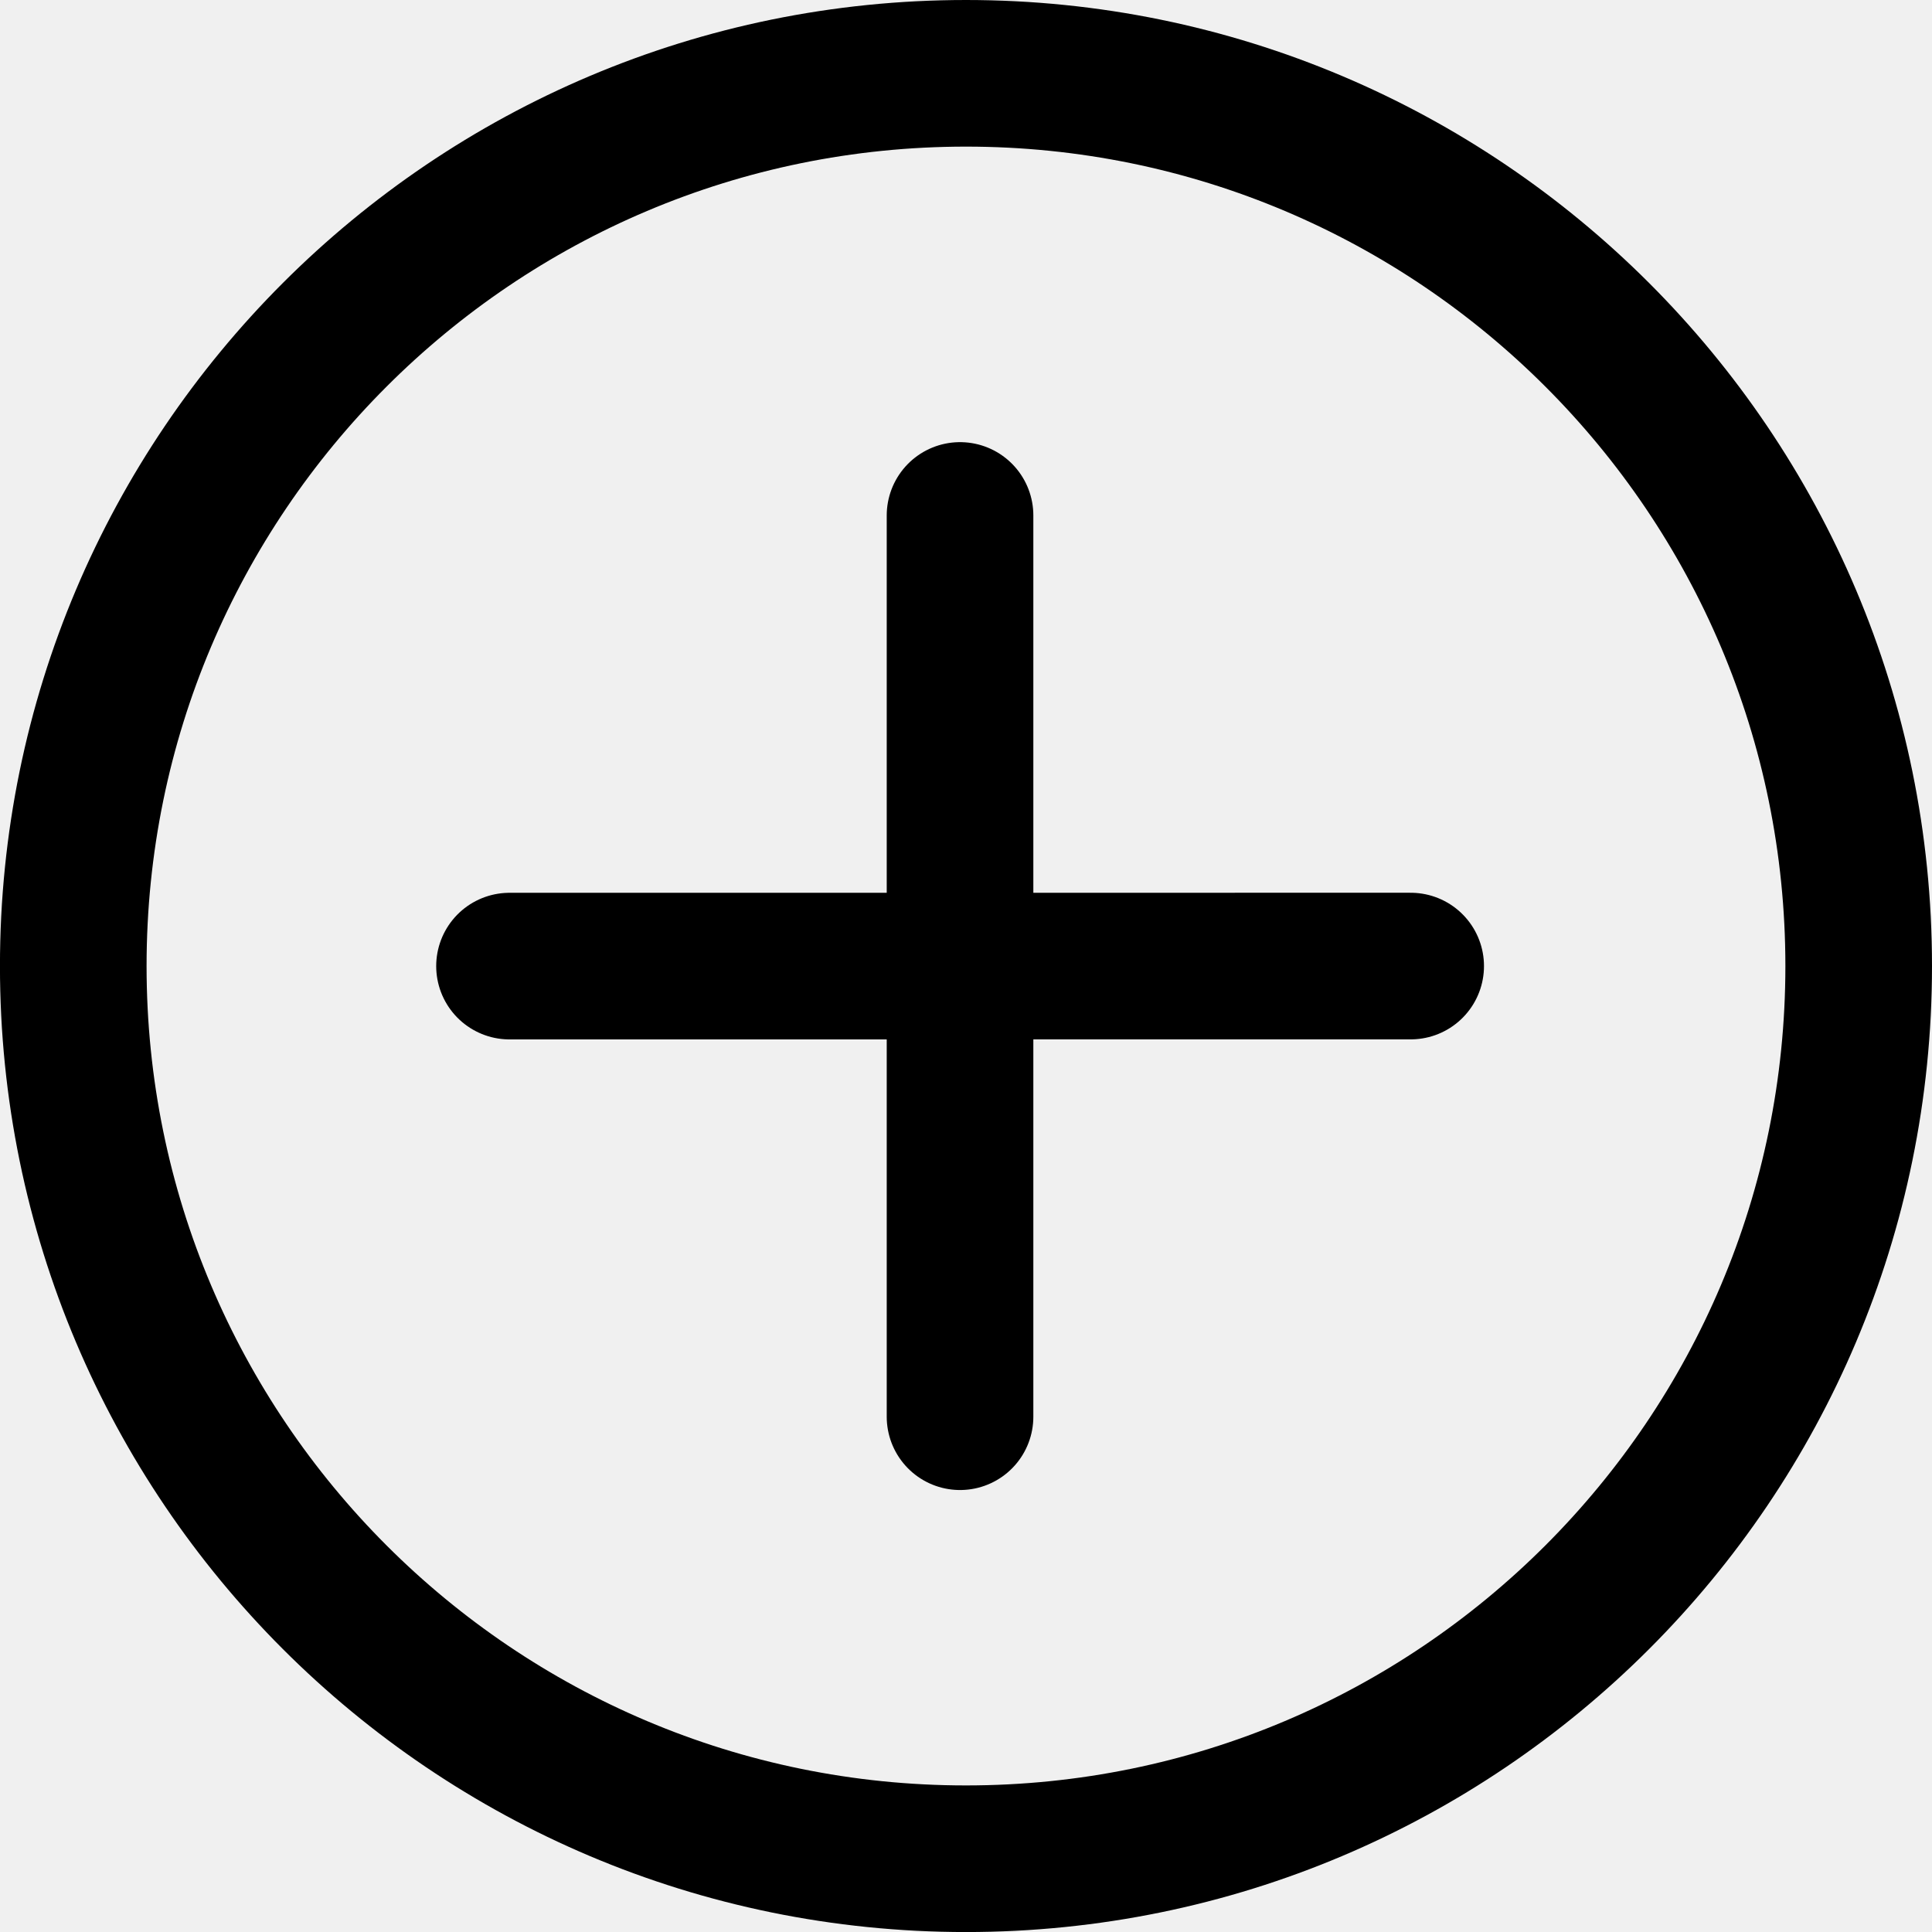
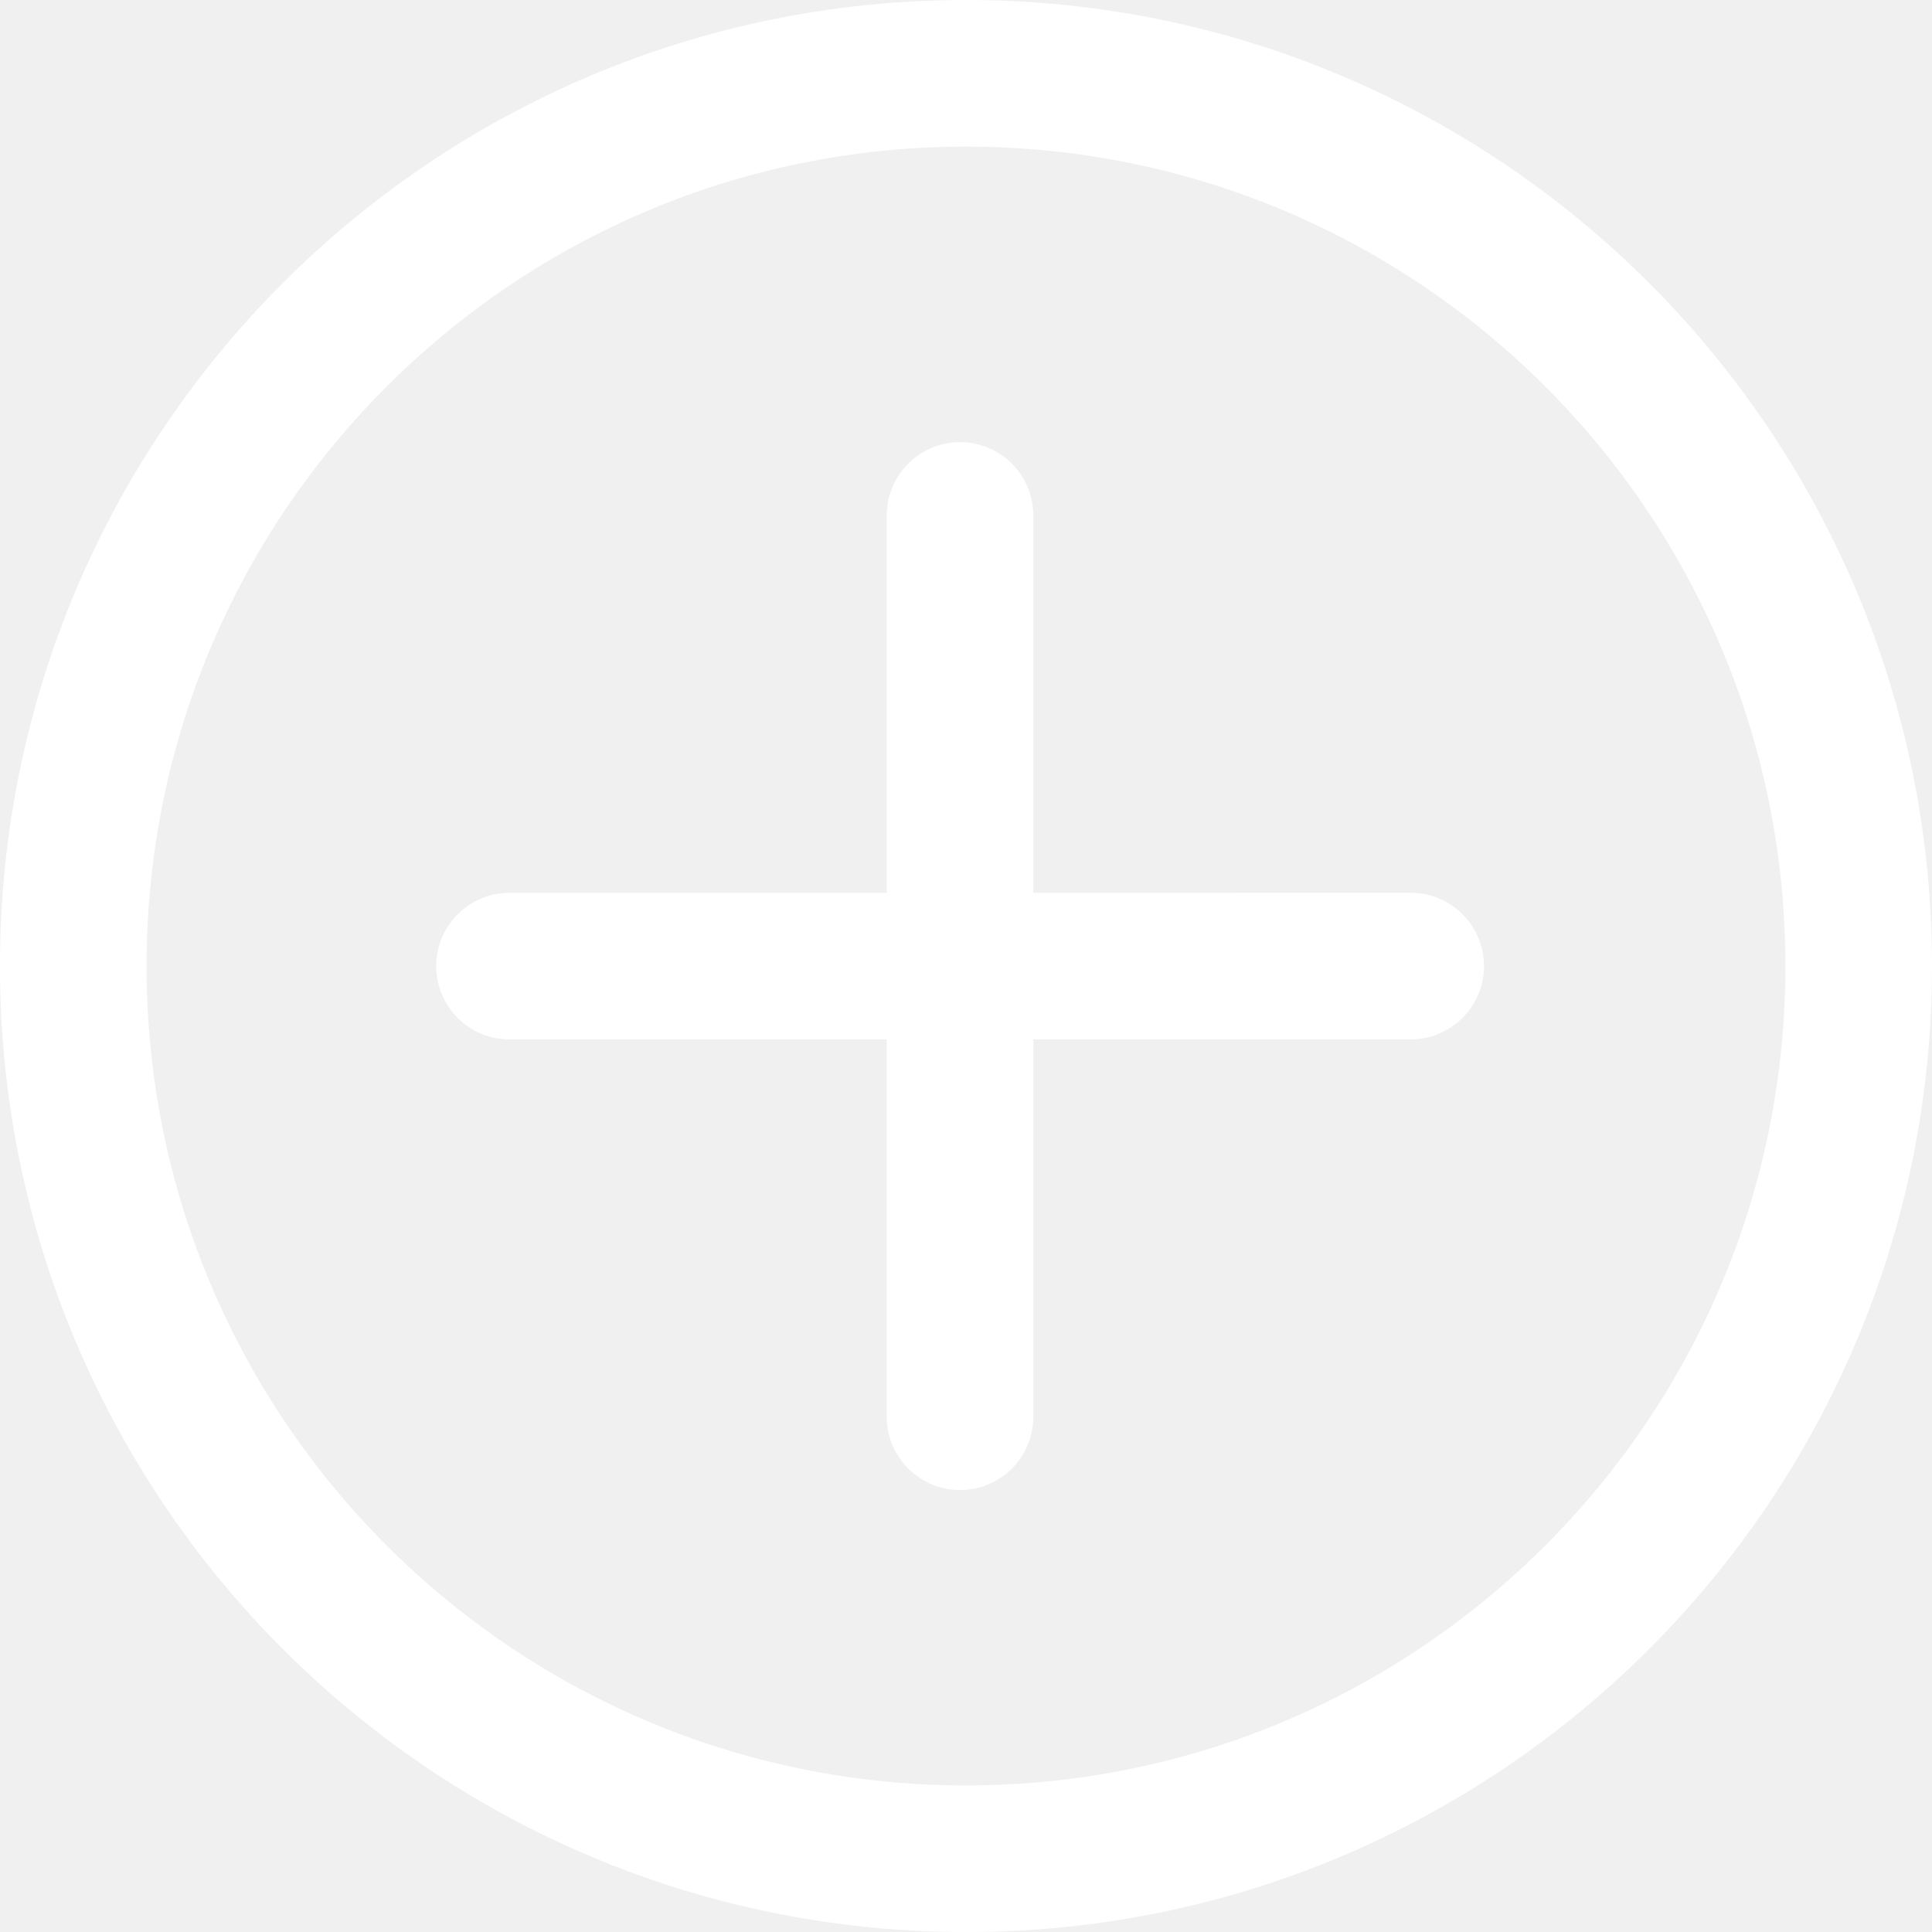
<svg xmlns="http://www.w3.org/2000/svg" version="1.1" id="Icon" width="46.119" height="46.121" viewBox="0 0 46.119 46.121" overflow="visible" enable-background="new 0 0 46.119 46.121" xml:space="preserve">
-   <circle fill="none" stroke="#000000" stroke-width="3.5" cx="23.06" cy="23.061" r="21.311" />
-   <line fill="none" stroke="#000000" stroke-width="3.5" stroke-linecap="round" x1="22.918" y1="33.82" x2="22.918" y2="12.305" />
-   <line fill="none" stroke="#000000" stroke-width="3.5" stroke-linecap="round" x1="12.163" y1="23.063" x2="33.676" y2="23.062" />
+   <circle fill="none" stroke="#FFFFFF" stroke-width="3.5" cx="23.06" cy="23.061" r="21.311" />
+   <line fill="none" stroke="#FFFFFF" stroke-width="3.5" stroke-linecap="round" x1="22.918" y1="33.82" x2="22.918" y2="12.305" />
+   <line fill="none" stroke="#FFFFFF" stroke-width="3.5" stroke-linecap="round" x1="12.163" y1="23.063" x2="33.676" y2="23.062" />
</svg>
